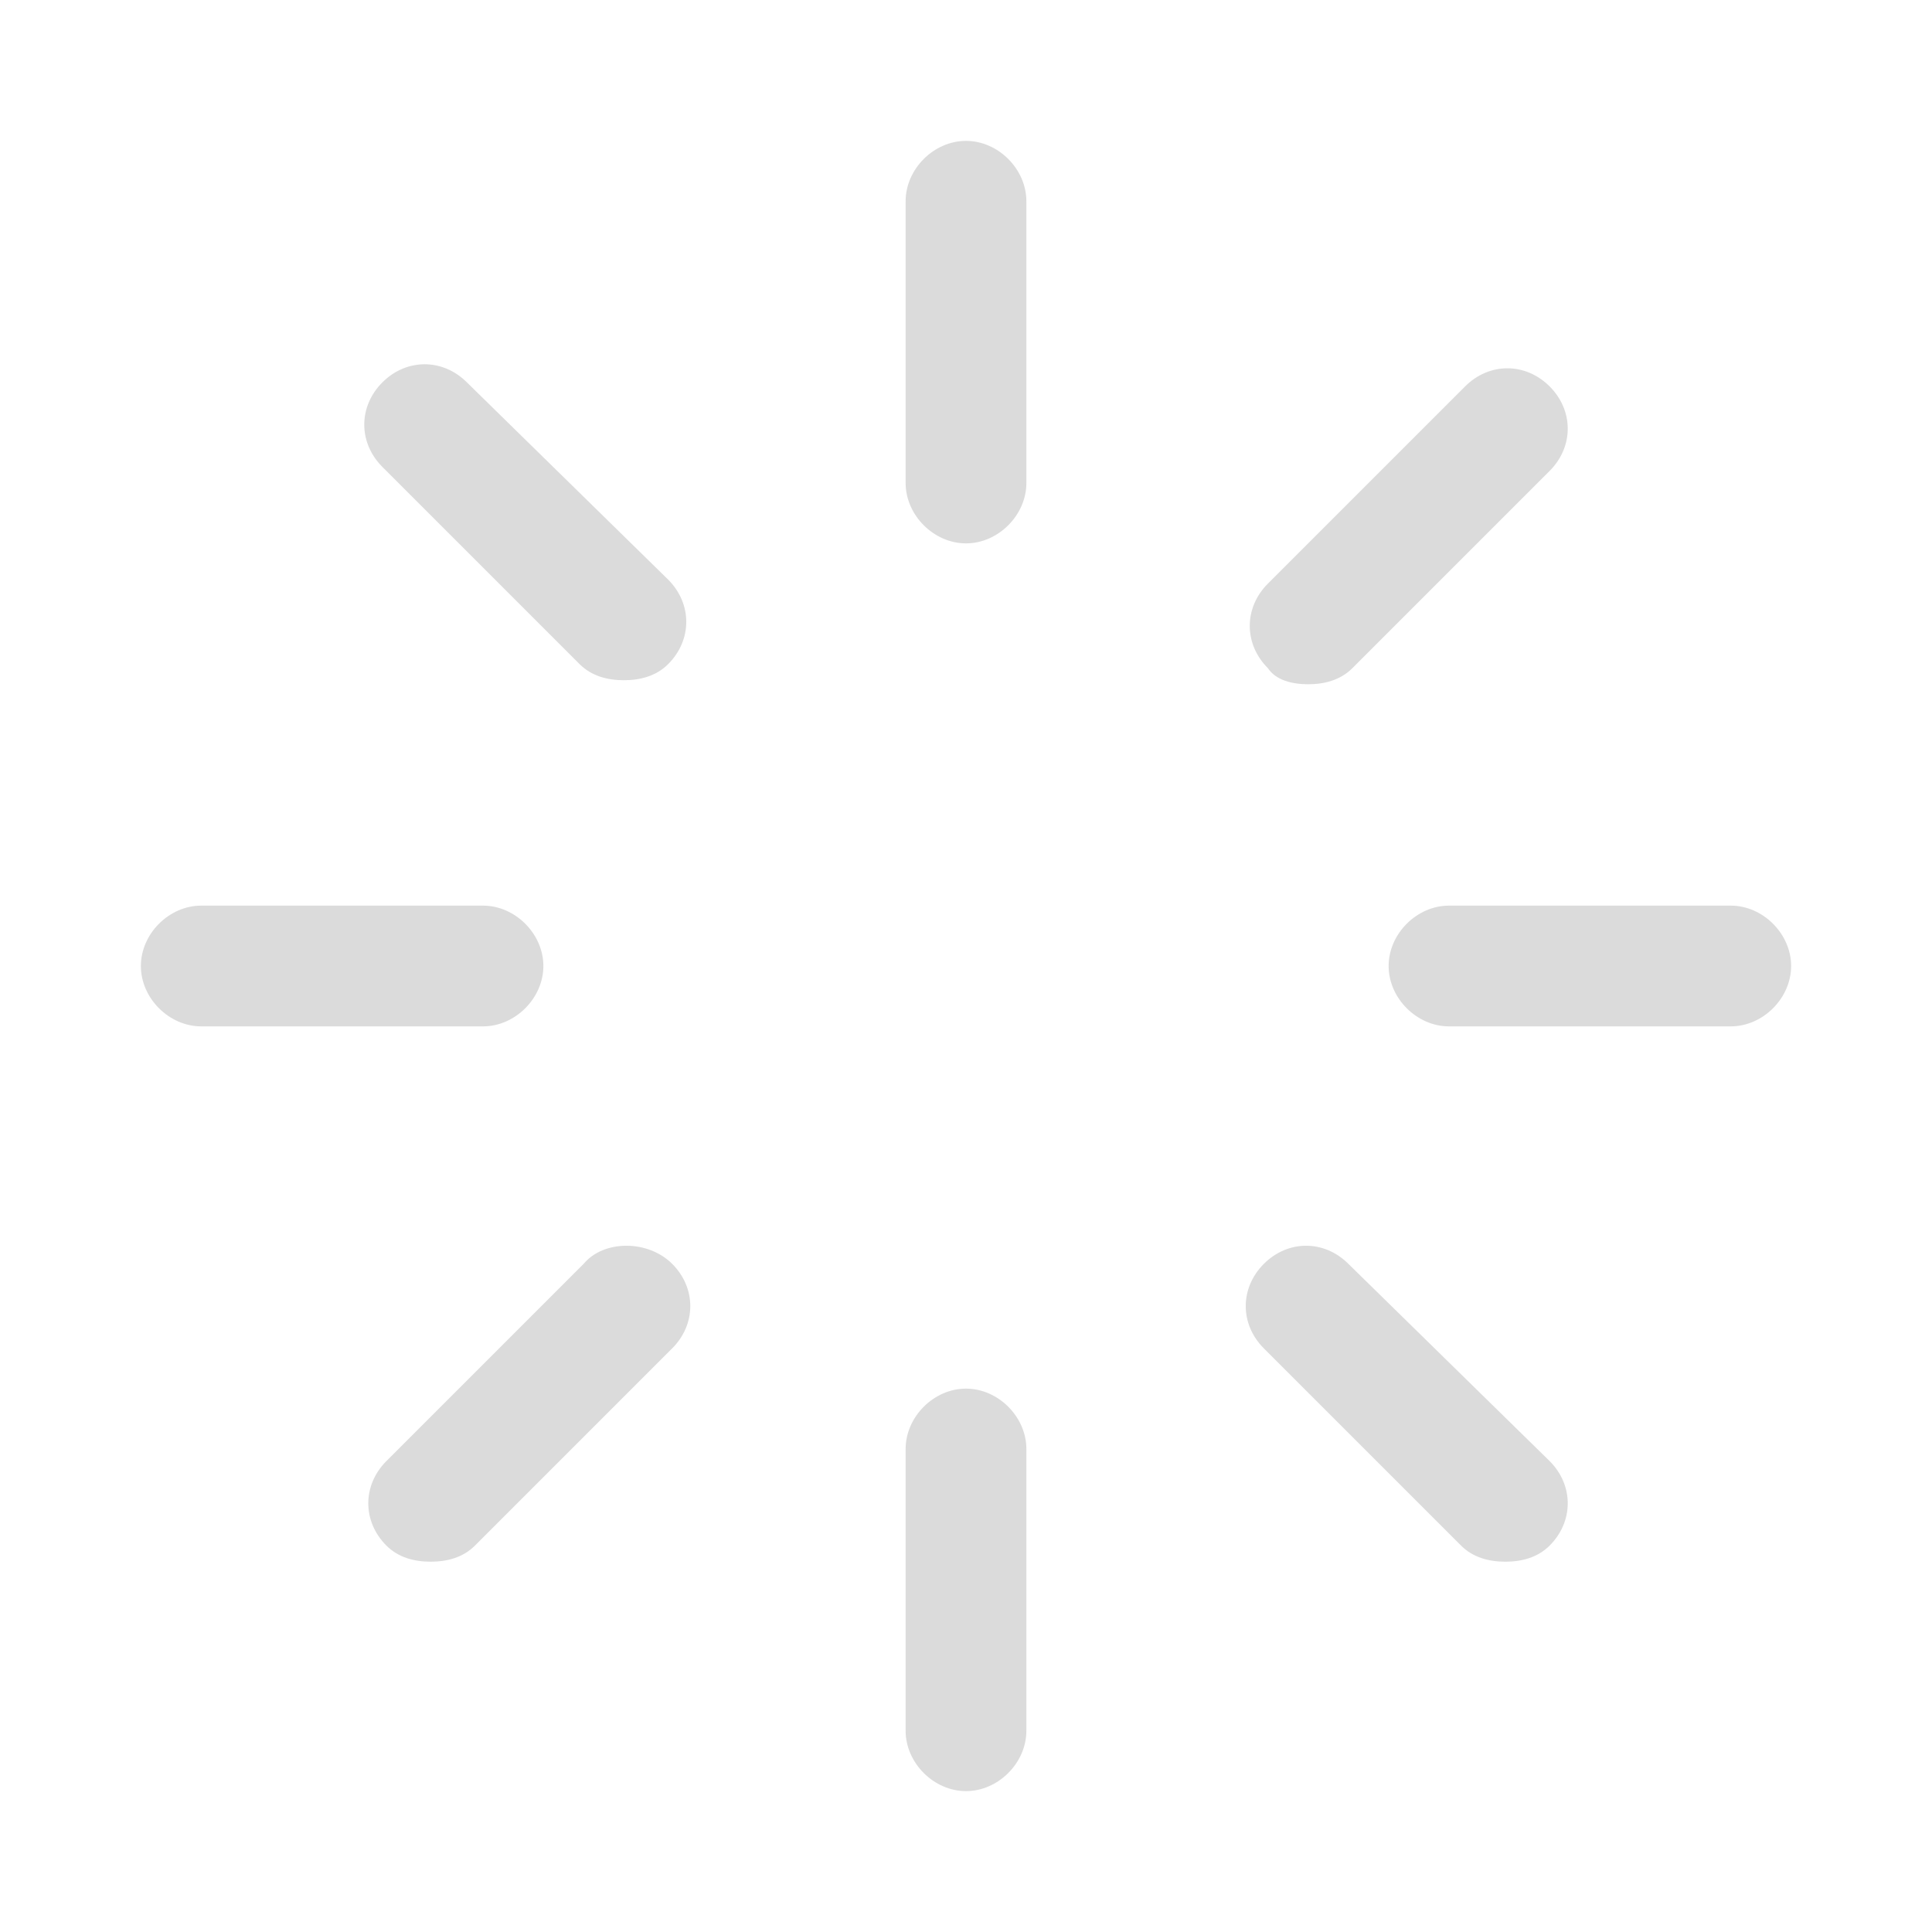
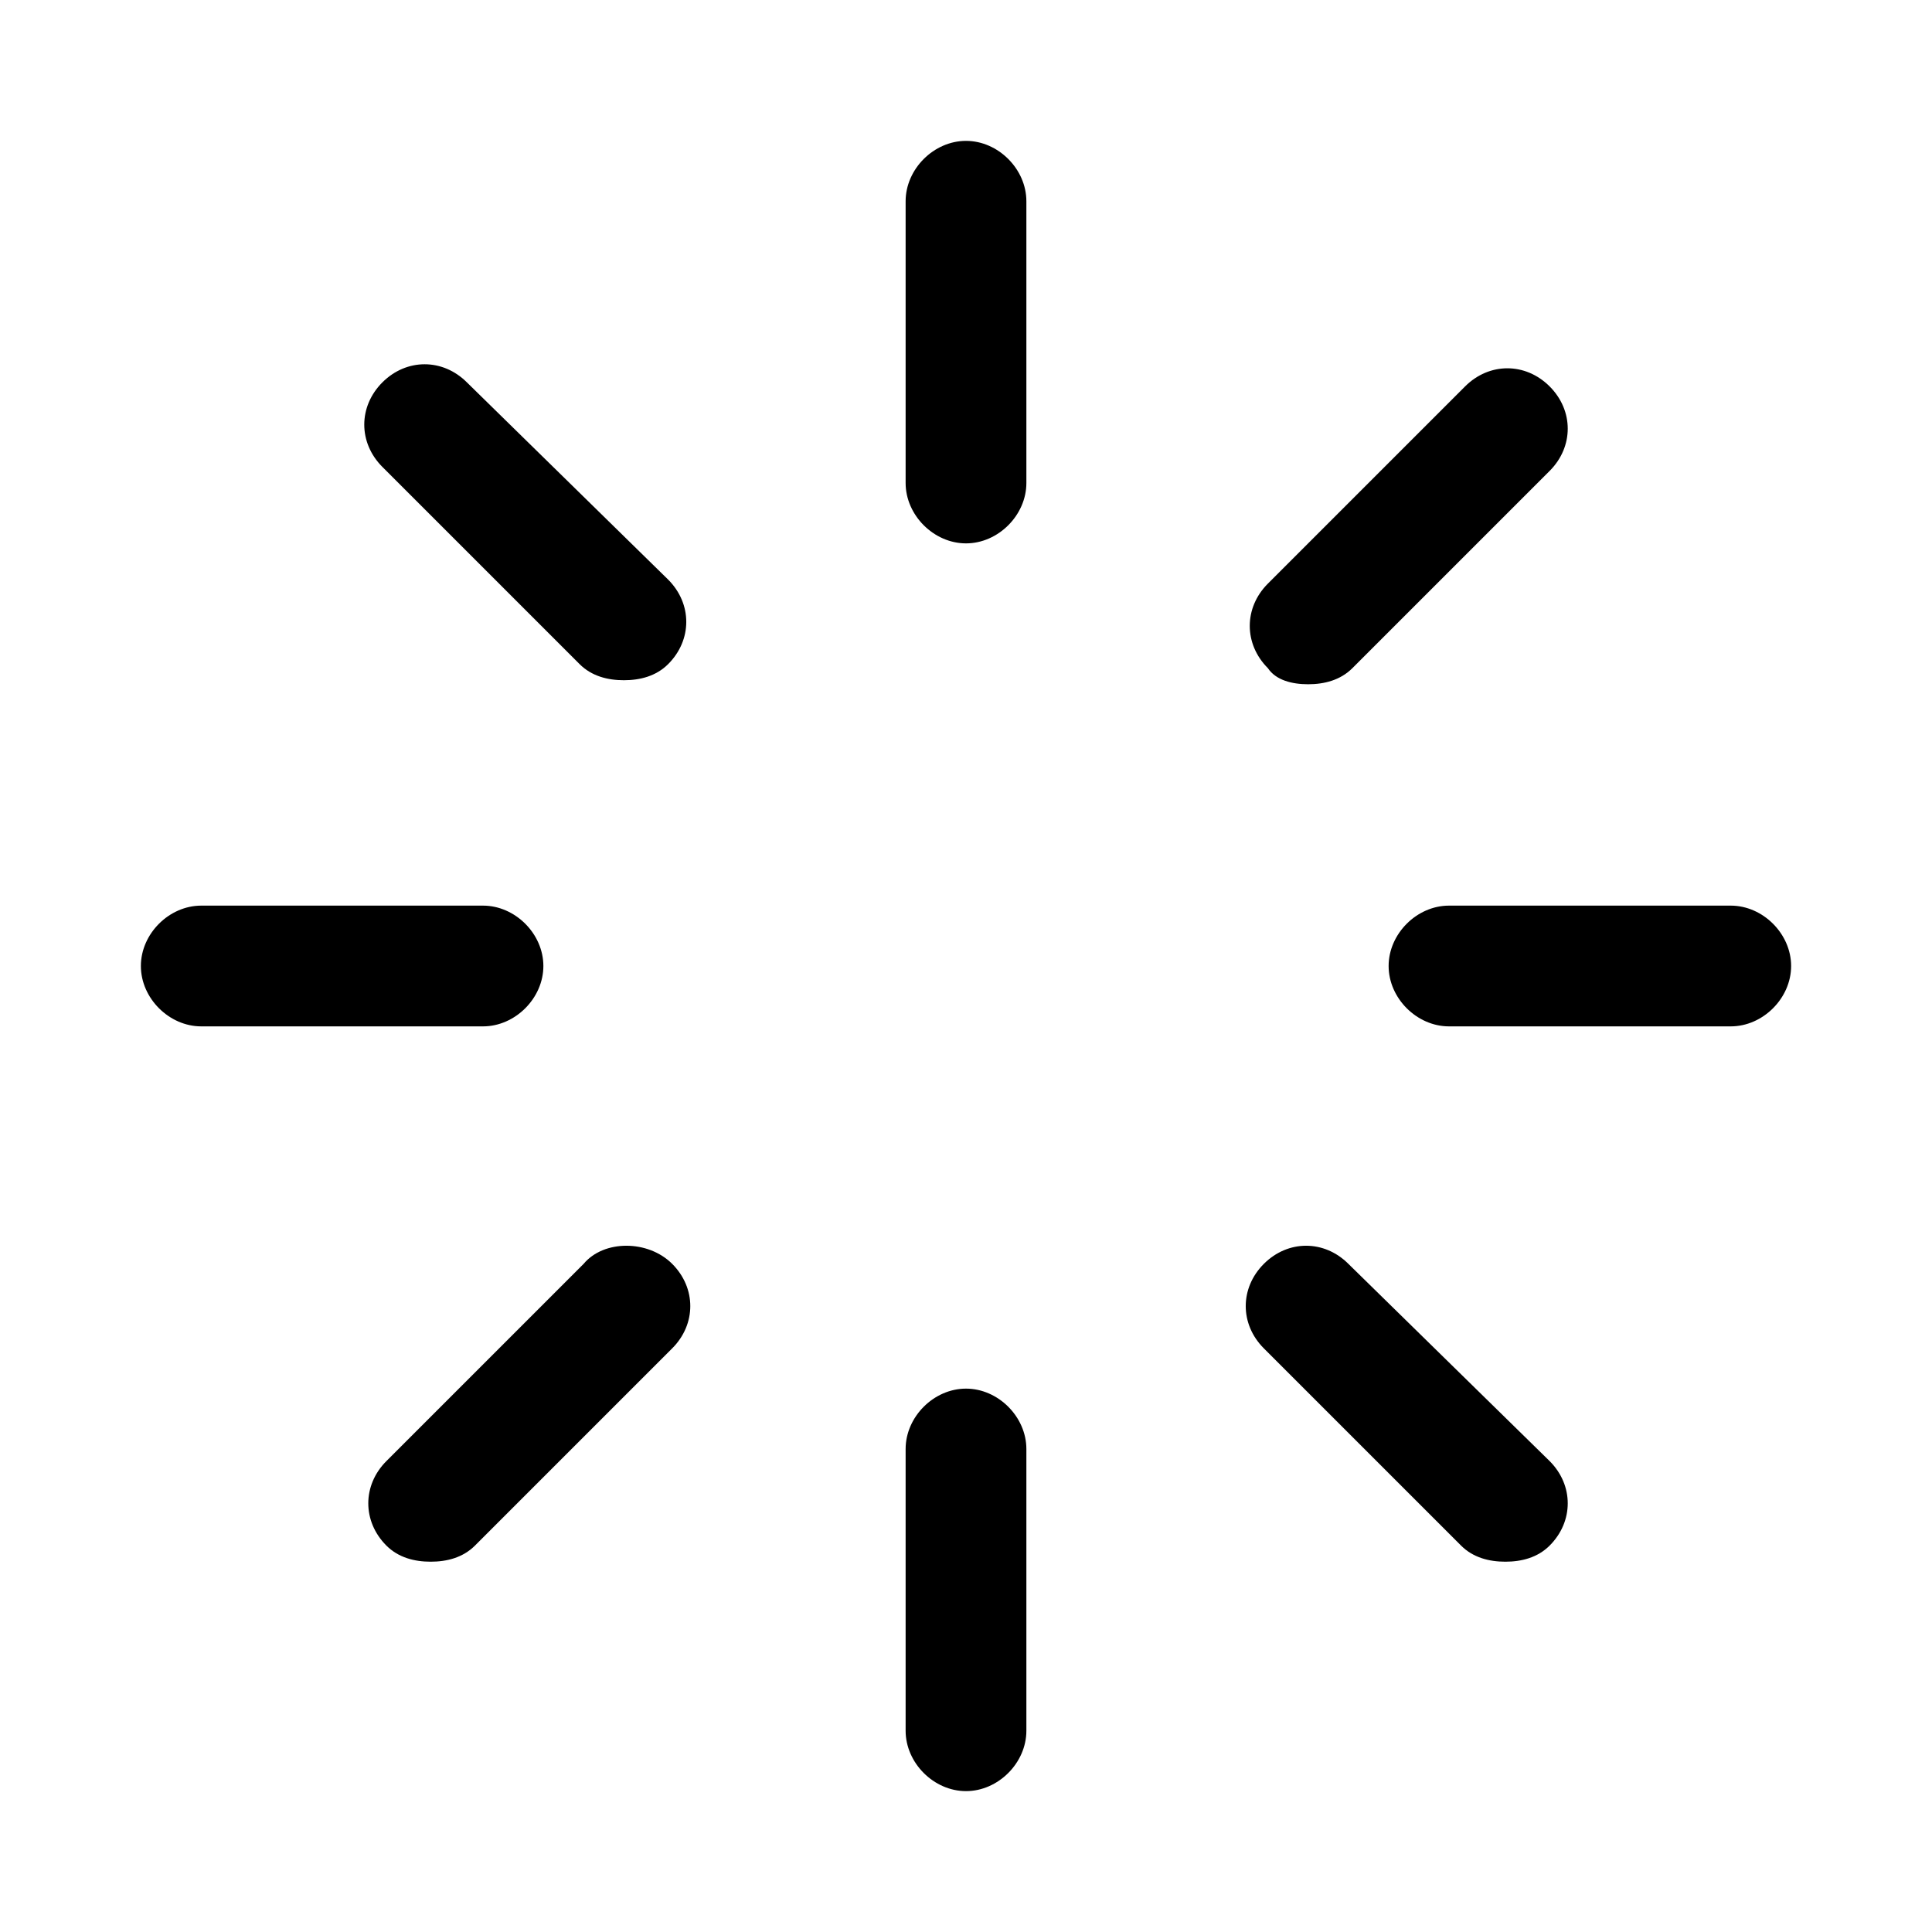
<svg xmlns="http://www.w3.org/2000/svg" class="icon" width="200px" height="200.00px" viewBox="0 0 1024 1024" version="1.1">
-   <path fill="#dbdbdb" d="M512 74.667c-17.067 0-32 14.933-32 32v149.333c0 17.067 14.933 32 32 32s32-14.933 32-32V106.667c0-17.067-14.933-32-32-32zM693.333 362.667c8.533 0 17.067-2.133 23.467-8.533l104.533-104.533c12.8-12.8 12.8-32 0-44.8-12.8-12.8-32-12.8-44.8 0l-104.533 104.533c-12.8 12.8-12.8 32 0 44.8 4.267 6.4 12.8 8.533 21.333 8.533zM917.333 480h-149.333c-17.067 0-32 14.933-32 32s14.933 32 32 32h149.333c17.067 0 32-14.933 32-32s-14.933-32-32-32zM714.667 669.867c-12.8-12.8-32-12.8-44.8 0s-12.8 32 0 44.8l104.533 104.533c6.4 6.4 14.933 8.533 23.467 8.533s17.067-2.133 23.467-8.533c12.8-12.8 12.8-32 0-44.8l-106.667-104.533zM512 736c-17.067 0-32 14.933-32 32v149.333c0 17.067 14.933 32 32 32s32-14.933 32-32v-149.333c0-17.067-14.933-32-32-32zM309.333 669.867l-104.533 104.533c-12.8 12.8-12.8 32 0 44.8 6.4 6.4 14.933 8.533 23.467 8.533s17.067-2.133 23.467-8.533l104.533-104.533c12.8-12.8 12.8-32 0-44.8s-36.267-12.8-46.933 0zM288 512c0-17.067-14.933-32-32-32H106.667c-17.067 0-32 14.933-32 32s14.933 32 32 32h149.333c17.067 0 32-14.933 32-32zM247.467 202.667c-12.8-12.8-32-12.8-44.8 0-12.8 12.8-12.8 32 0 44.8l104.533 104.533c6.4 6.4 14.933 8.533 23.467 8.533s17.067-2.133 23.467-8.533c12.8-12.8 12.8-32 0-44.8l-106.667-104.533z" />
+   <path d="M512 74.667c-17.067 0-32 14.933-32 32v149.333c0 17.067 14.933 32 32 32s32-14.933 32-32V106.667c0-17.067-14.933-32-32-32zM693.333 362.667c8.533 0 17.067-2.133 23.467-8.533l104.533-104.533c12.8-12.8 12.8-32 0-44.8-12.8-12.8-32-12.8-44.8 0l-104.533 104.533c-12.8 12.8-12.8 32 0 44.8 4.267 6.4 12.8 8.533 21.333 8.533zM917.333 480h-149.333c-17.067 0-32 14.933-32 32s14.933 32 32 32h149.333c17.067 0 32-14.933 32-32s-14.933-32-32-32zM714.667 669.867c-12.8-12.8-32-12.8-44.8 0s-12.8 32 0 44.8l104.533 104.533c6.4 6.4 14.933 8.533 23.467 8.533s17.067-2.133 23.467-8.533c12.8-12.8 12.8-32 0-44.8l-106.667-104.533zM512 736c-17.067 0-32 14.933-32 32v149.333c0 17.067 14.933 32 32 32s32-14.933 32-32v-149.333c0-17.067-14.933-32-32-32zM309.333 669.867l-104.533 104.533c-12.8 12.8-12.8 32 0 44.8 6.4 6.4 14.933 8.533 23.467 8.533s17.067-2.133 23.467-8.533l104.533-104.533c12.8-12.8 12.8-32 0-44.8s-36.267-12.8-46.933 0zM288 512c0-17.067-14.933-32-32-32H106.667c-17.067 0-32 14.933-32 32s14.933 32 32 32h149.333c17.067 0 32-14.933 32-32zM247.467 202.667c-12.8-12.8-32-12.8-44.8 0-12.8 12.8-12.8 32 0 44.8l104.533 104.533c6.4 6.4 14.933 8.533 23.467 8.533s17.067-2.133 23.467-8.533c12.8-12.8 12.8-32 0-44.8l-106.667-104.533z" />
</svg>
